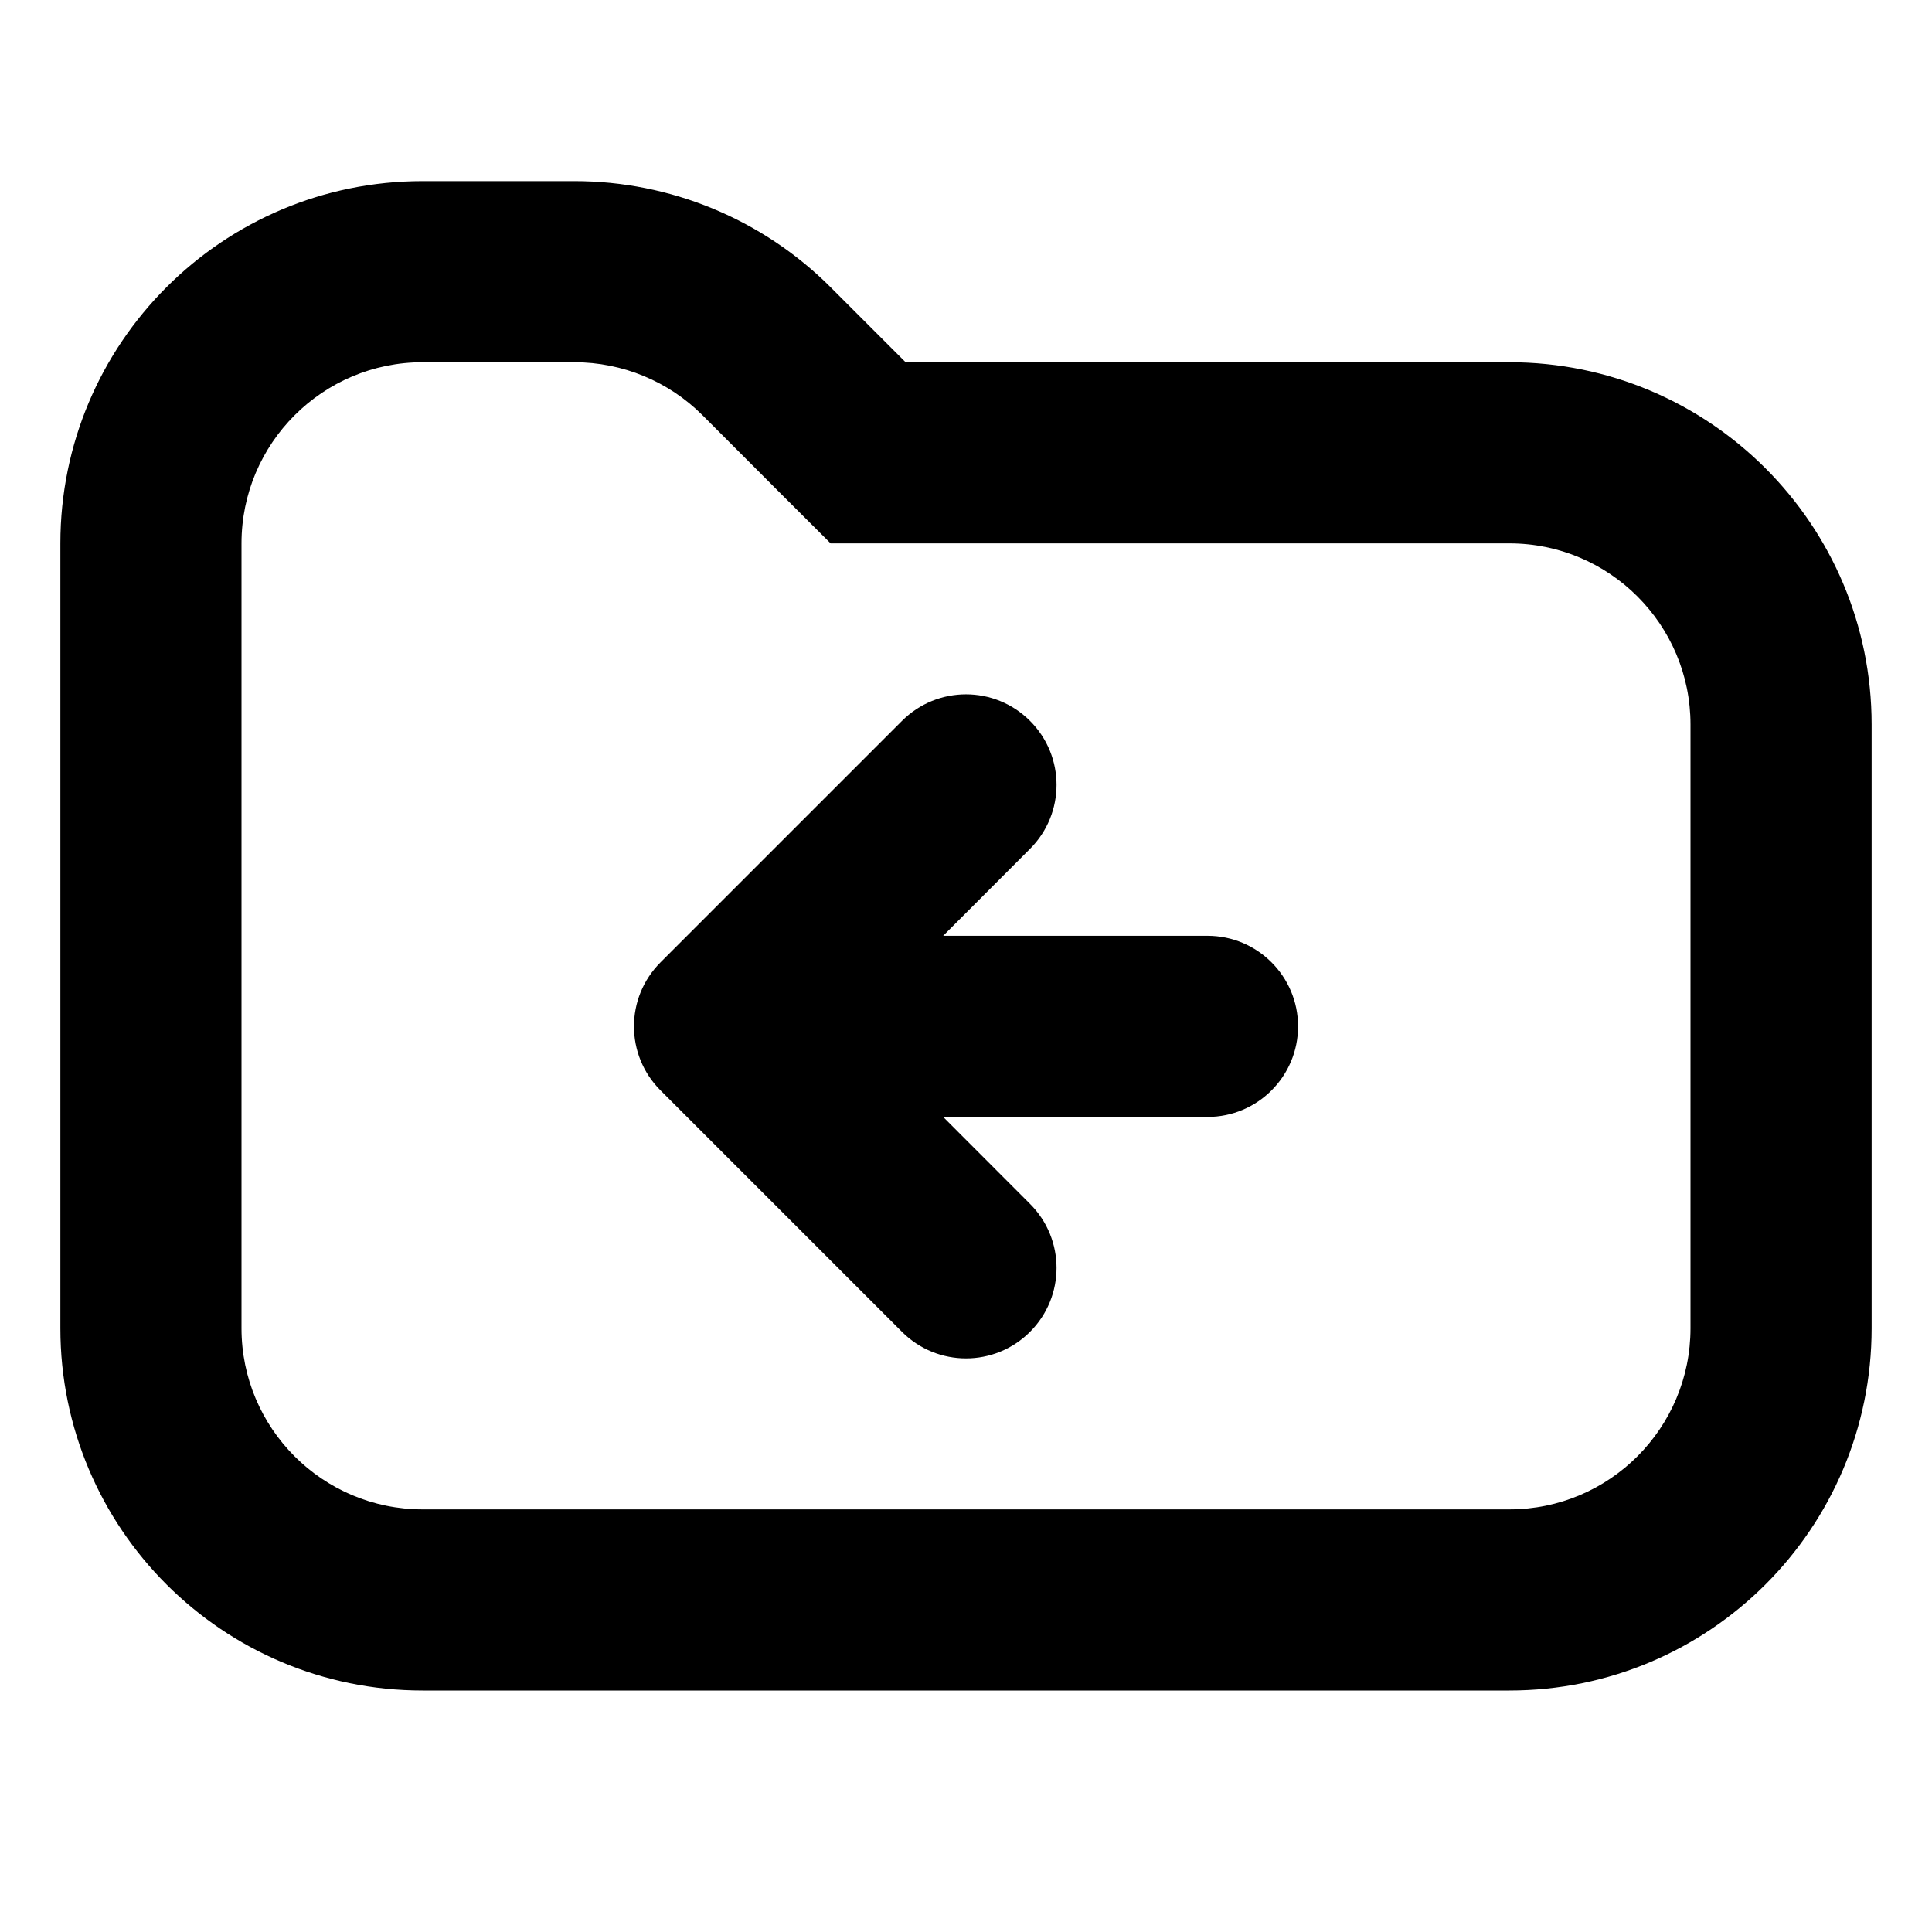
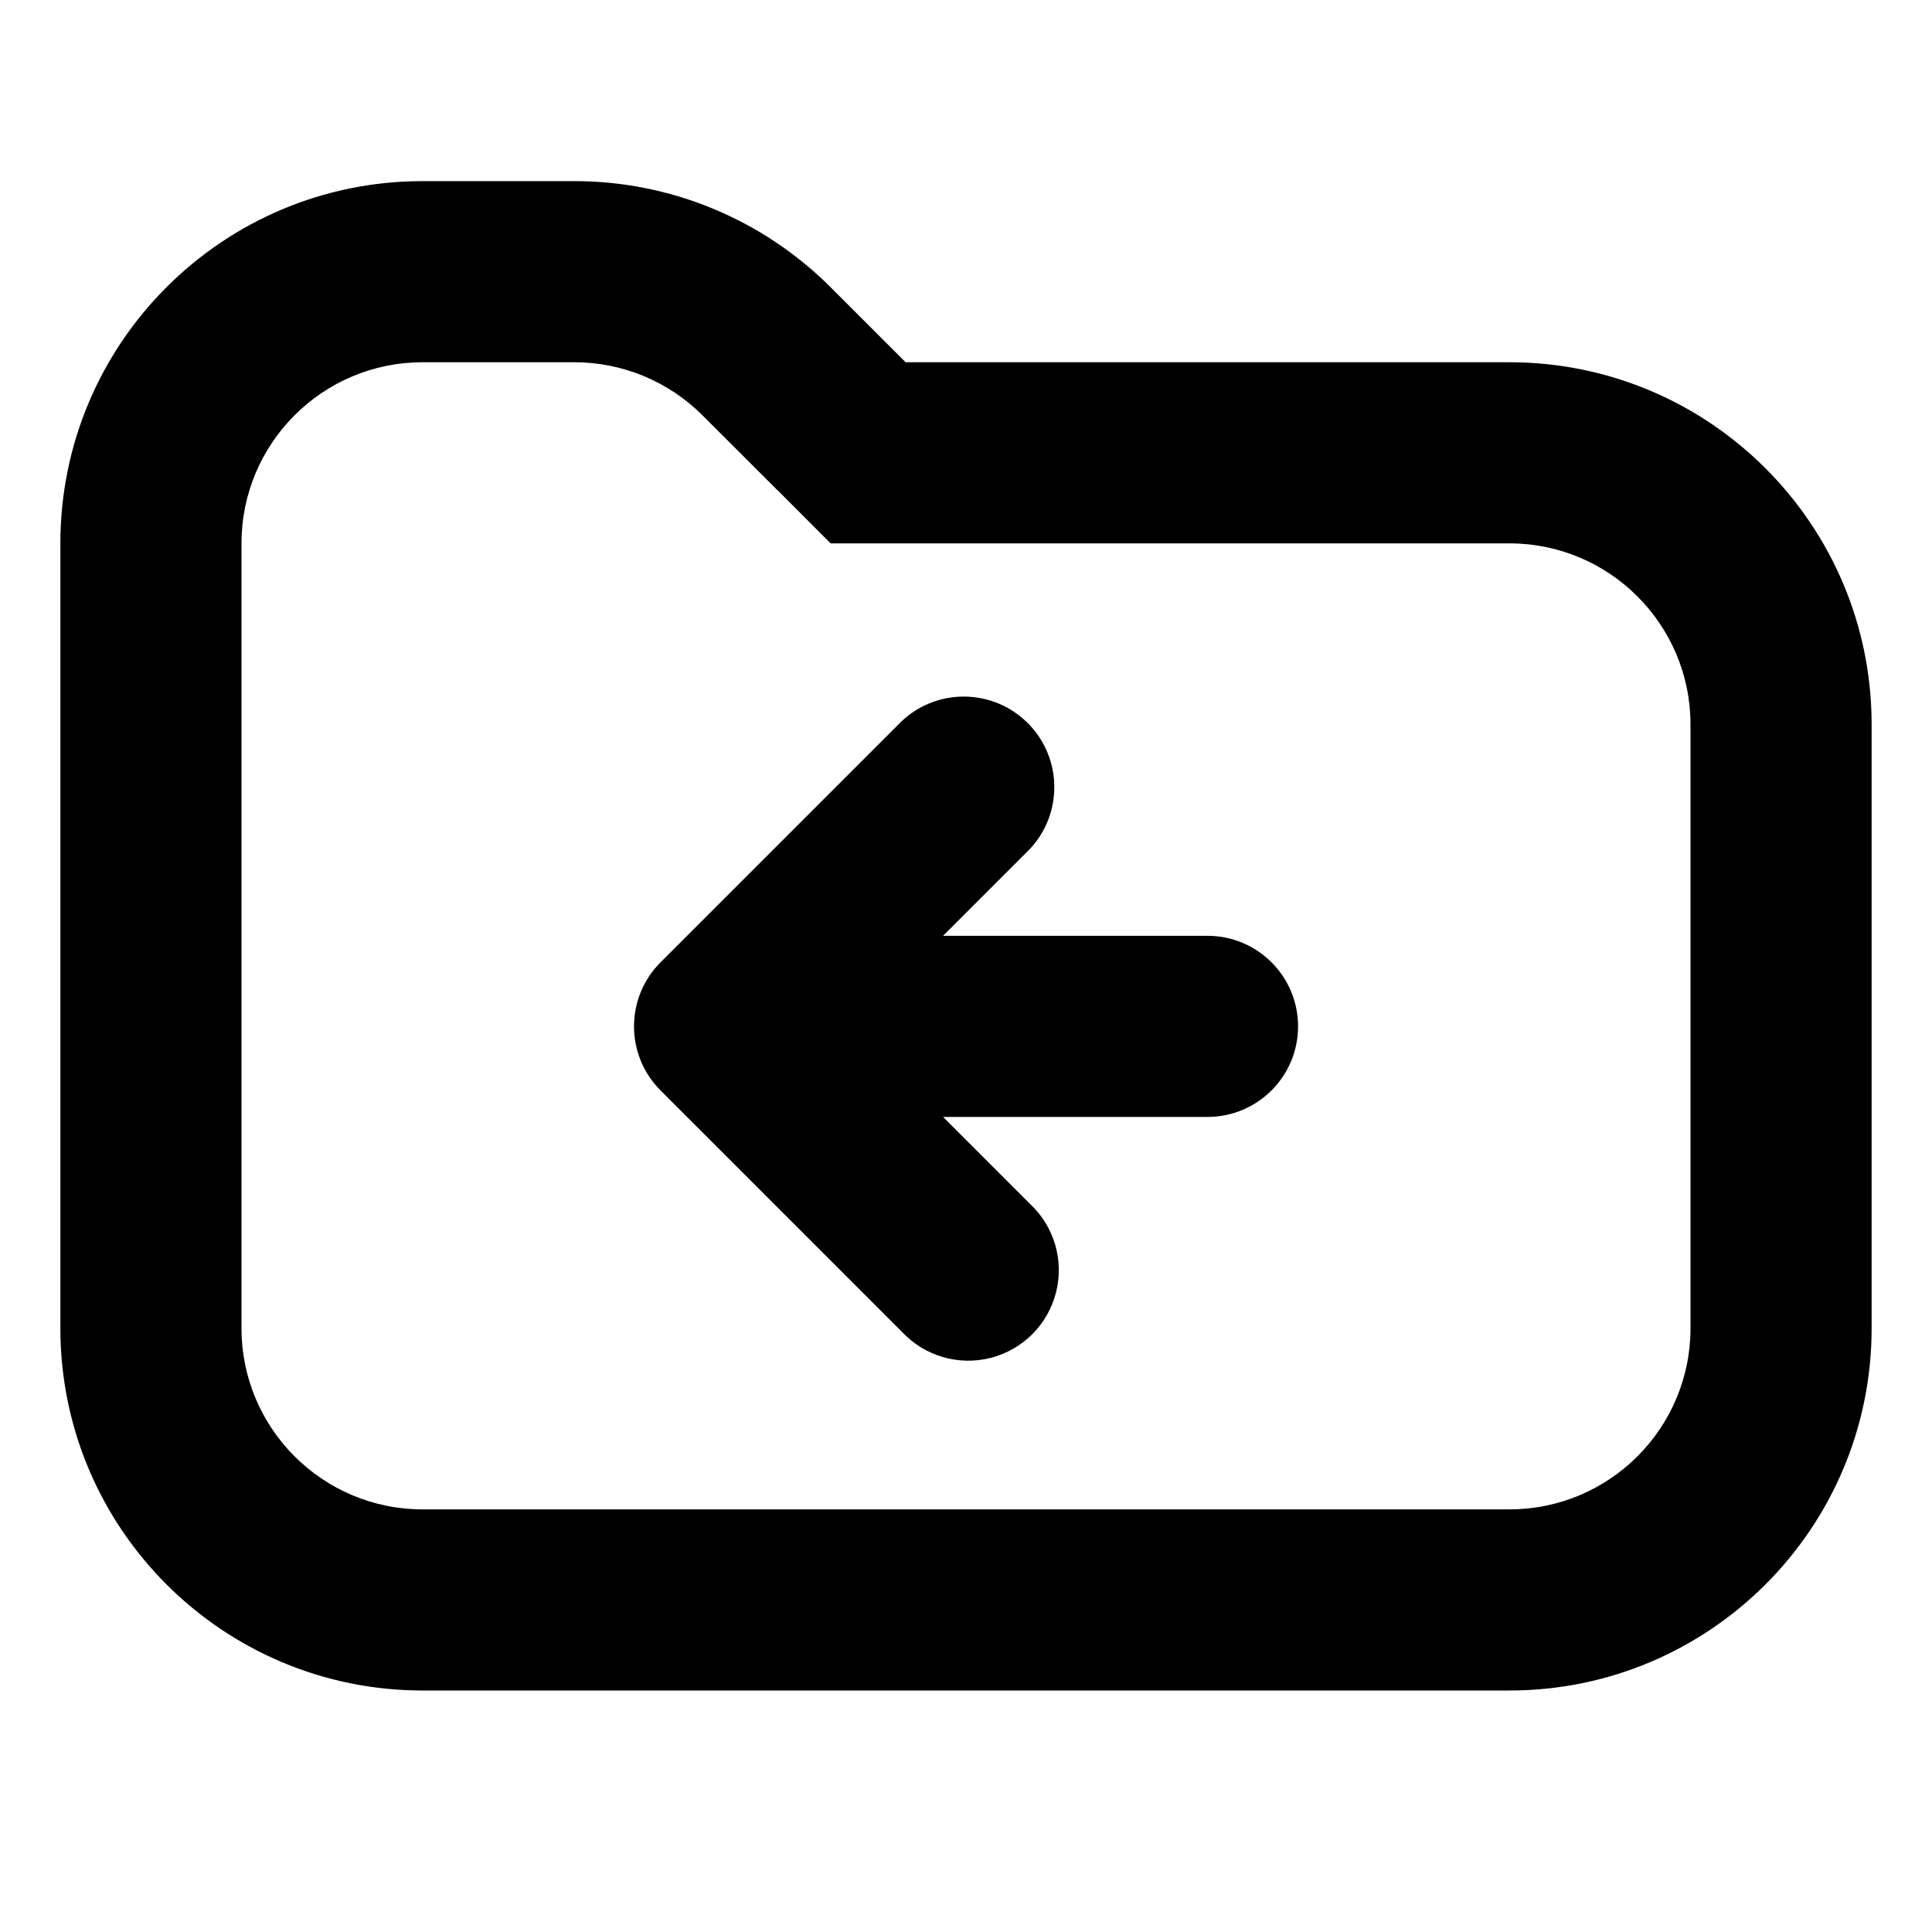
- <svg xmlns="http://www.w3.org/2000/svg" width="16" height="16" class="g-icon" fill="currentColor" stroke="none" aria-hidden="true">
+ <svg xmlns="http://www.w3.org/2000/svg" width="16" height="16" fill="currentColor" aria-hidden="true" class="g-icon">
  <svg viewBox="0 0 16 16">
-     <path fill-rule="evenodd" clip-rule="evenodd" d="M6.439 4.061L6.879 4.5H7.5H12.5C13.328 4.5 14 5.172 14 6V11C14 11.828 13.328 12.5 12.5 12.5H3.5C2.672 12.5 2 11.828 2 11V4.5C2 3.672 2.672 3 3.5 3H4.757C5.155 3 5.537 3.158 5.818 3.439L6.439 4.061ZM0.5 4.5C0.5 2.843 1.843 1.5 3.5 1.5H4.757C5.553 1.5 6.316 1.816 6.879 2.379L7.5 3H12.5C14.157 3 15.5 4.343 15.5 6V11C15.5 12.657 14.157 14 12.5 14H3.5C1.843 14 0.5 12.657 0.5 11V4.5ZM7.47 11.03C7.763 11.323 8.237 11.323 8.53 11.03C8.823 10.737 8.823 10.263 8.53 9.97L7.811 9.25H10C10.414 9.25 10.75 8.914 10.75 8.5C10.75 8.086 10.414 7.75 10 7.75H7.811L8.53 7.03C8.823 6.737 8.823 6.263 8.53 5.97C8.237 5.677 7.763 5.677 7.47 5.97L5.47 7.97C5.177 8.263 5.177 8.737 5.47 9.03L7.47 11.03Z" />
+     <path fill-rule="evenodd" d="m6.44 4.06.439.44H12.5A1.5 1.5 0 0 1 14 6v5a1.5 1.5 0 0 1-1.5 1.5h-9A1.5 1.5 0 0 1 2 11V4.5A1.5 1.5 0 0 1 3.5 3h1.257a1.5 1.5 0 0 1 1.061.44l.621.62ZM.5 4.5a3 3 0 0 1 3-3h1.257a3 3 0 0 1 2.122.879L7.5 3h5a3 3 0 0 1 3 3v5a3 3 0 0 1-3 3h-9a3 3 0 0 1-3-3V4.5Zm6.97 6.53a.75.75 0 1 0 1.06-1.06l-.72-.72H10a.75.75 0 0 0 0-1.5H7.81l.72-.72a.75.75 0 0 0-1.06-1.06l-2 2a.75.75 0 0 0 0 1.06l2 2Z" clip-rule="evenodd" />
  </svg>
</svg>
